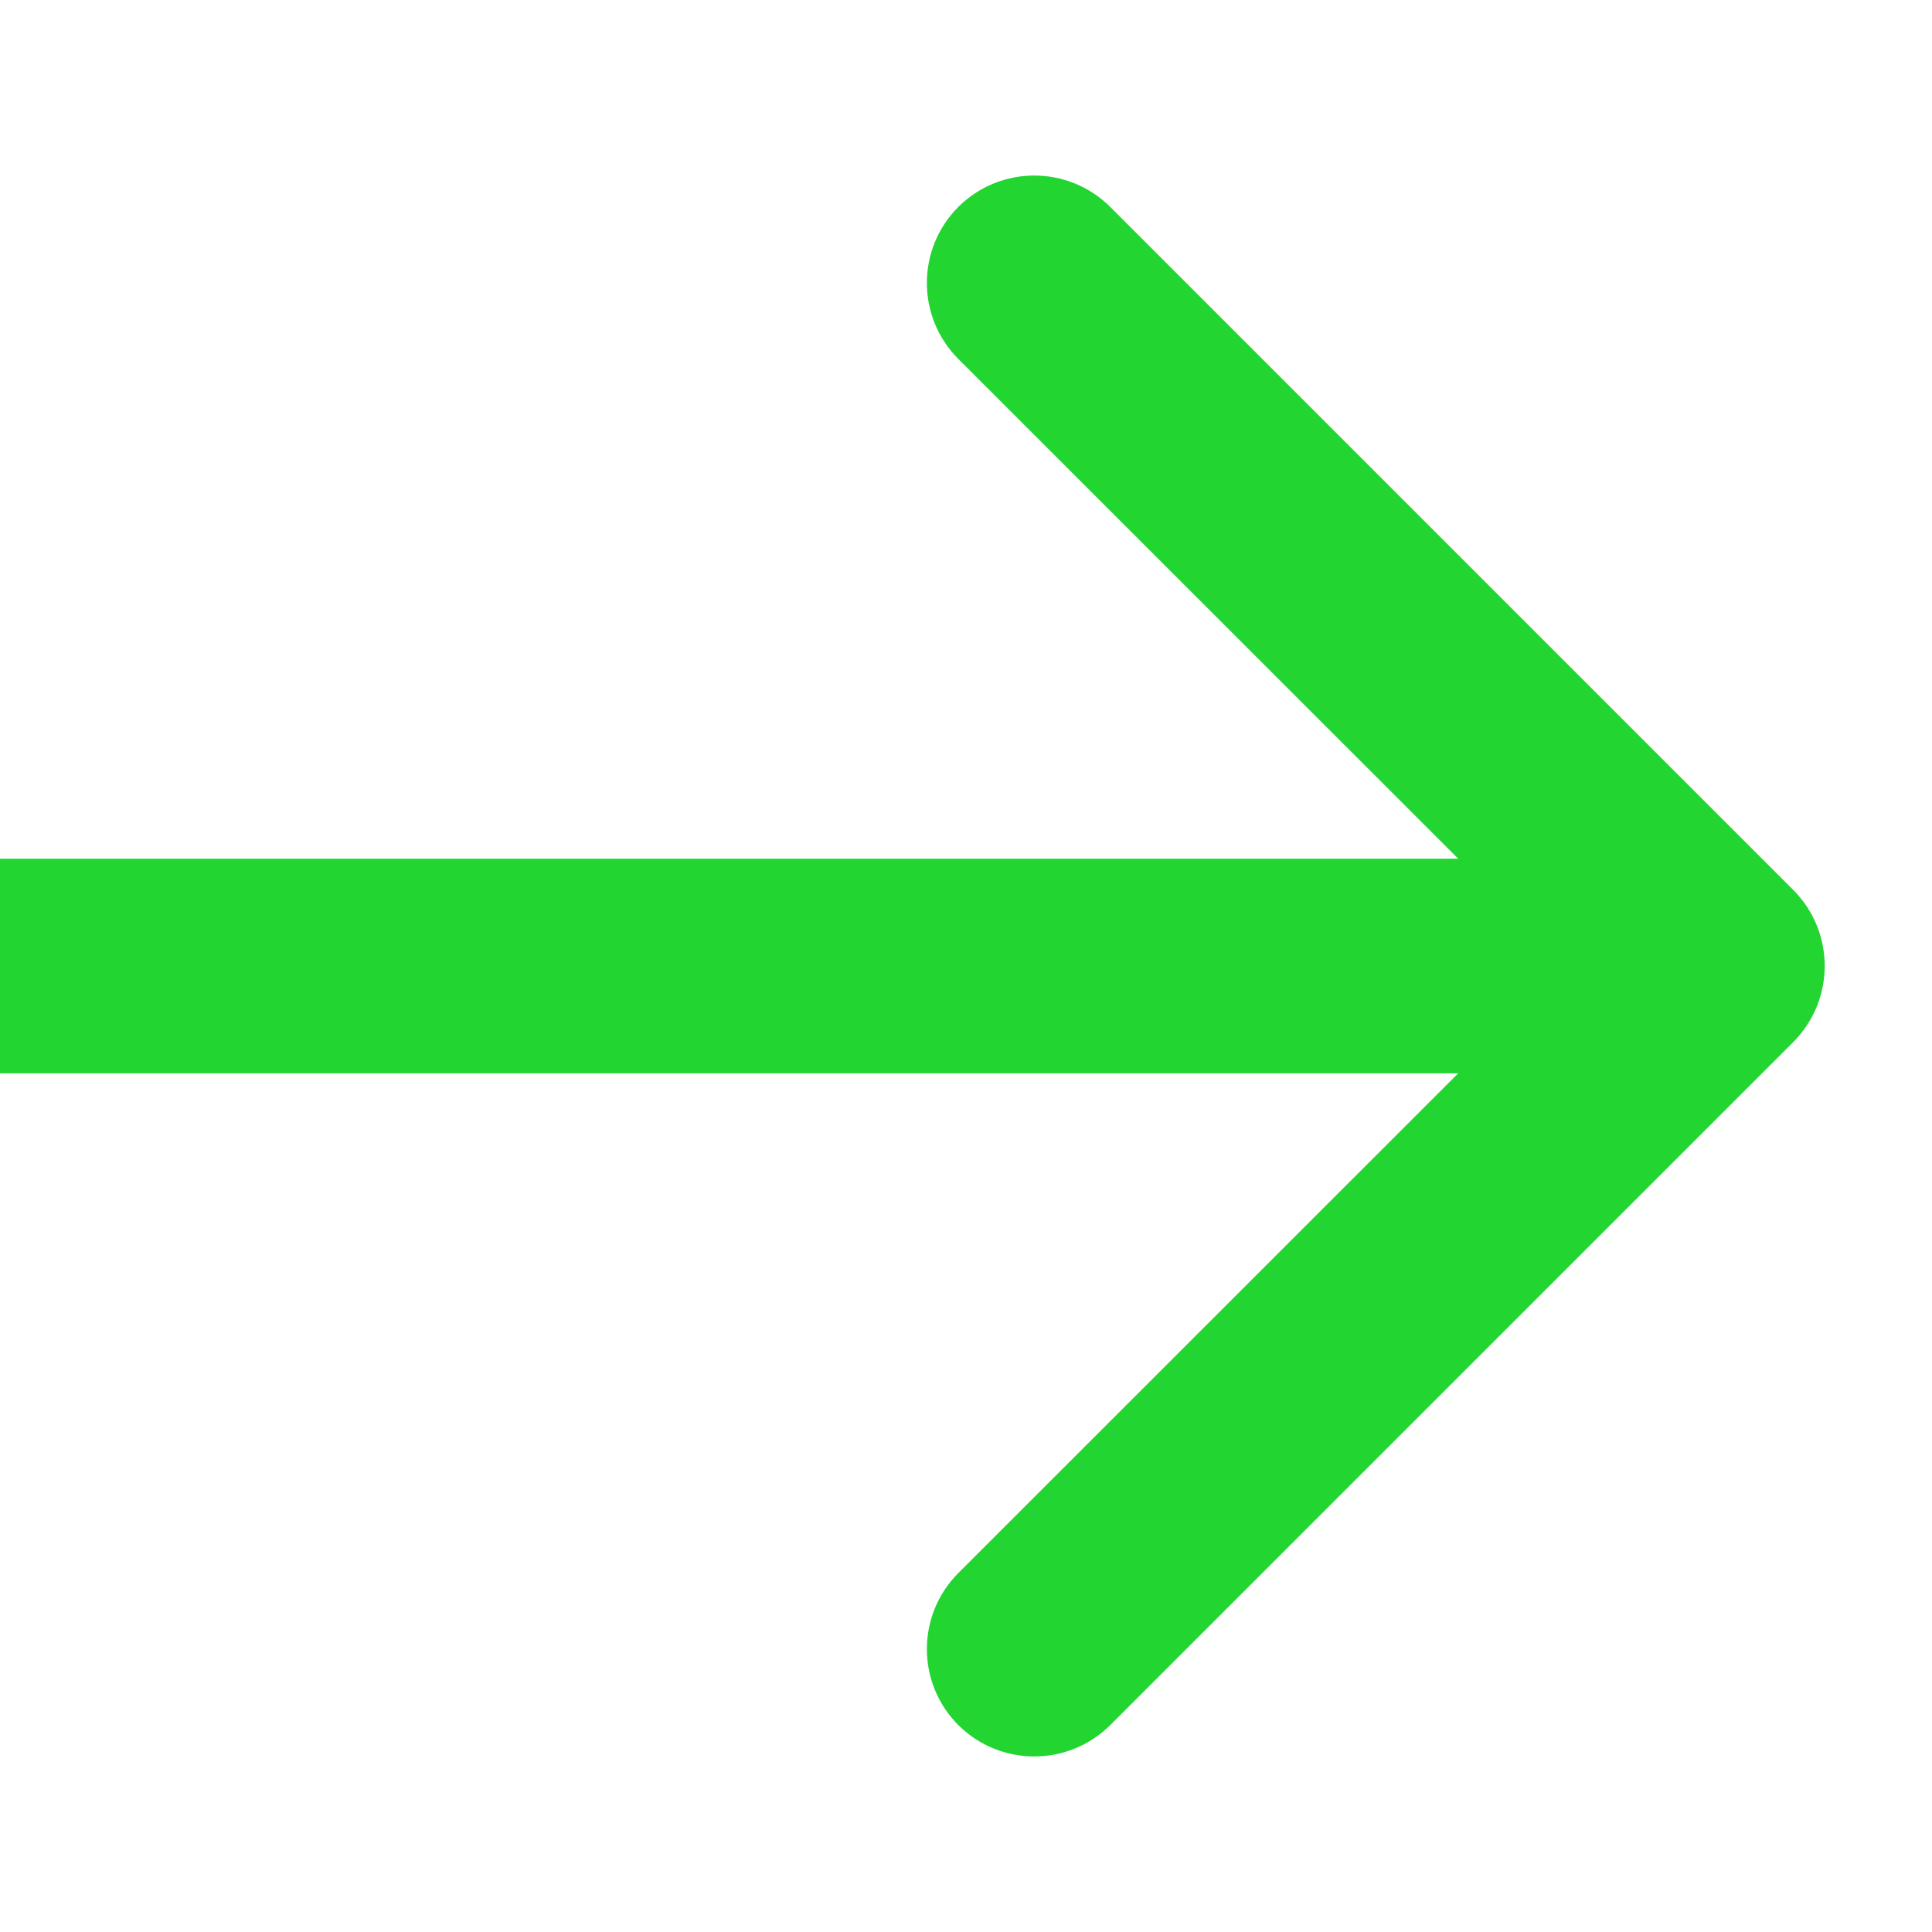
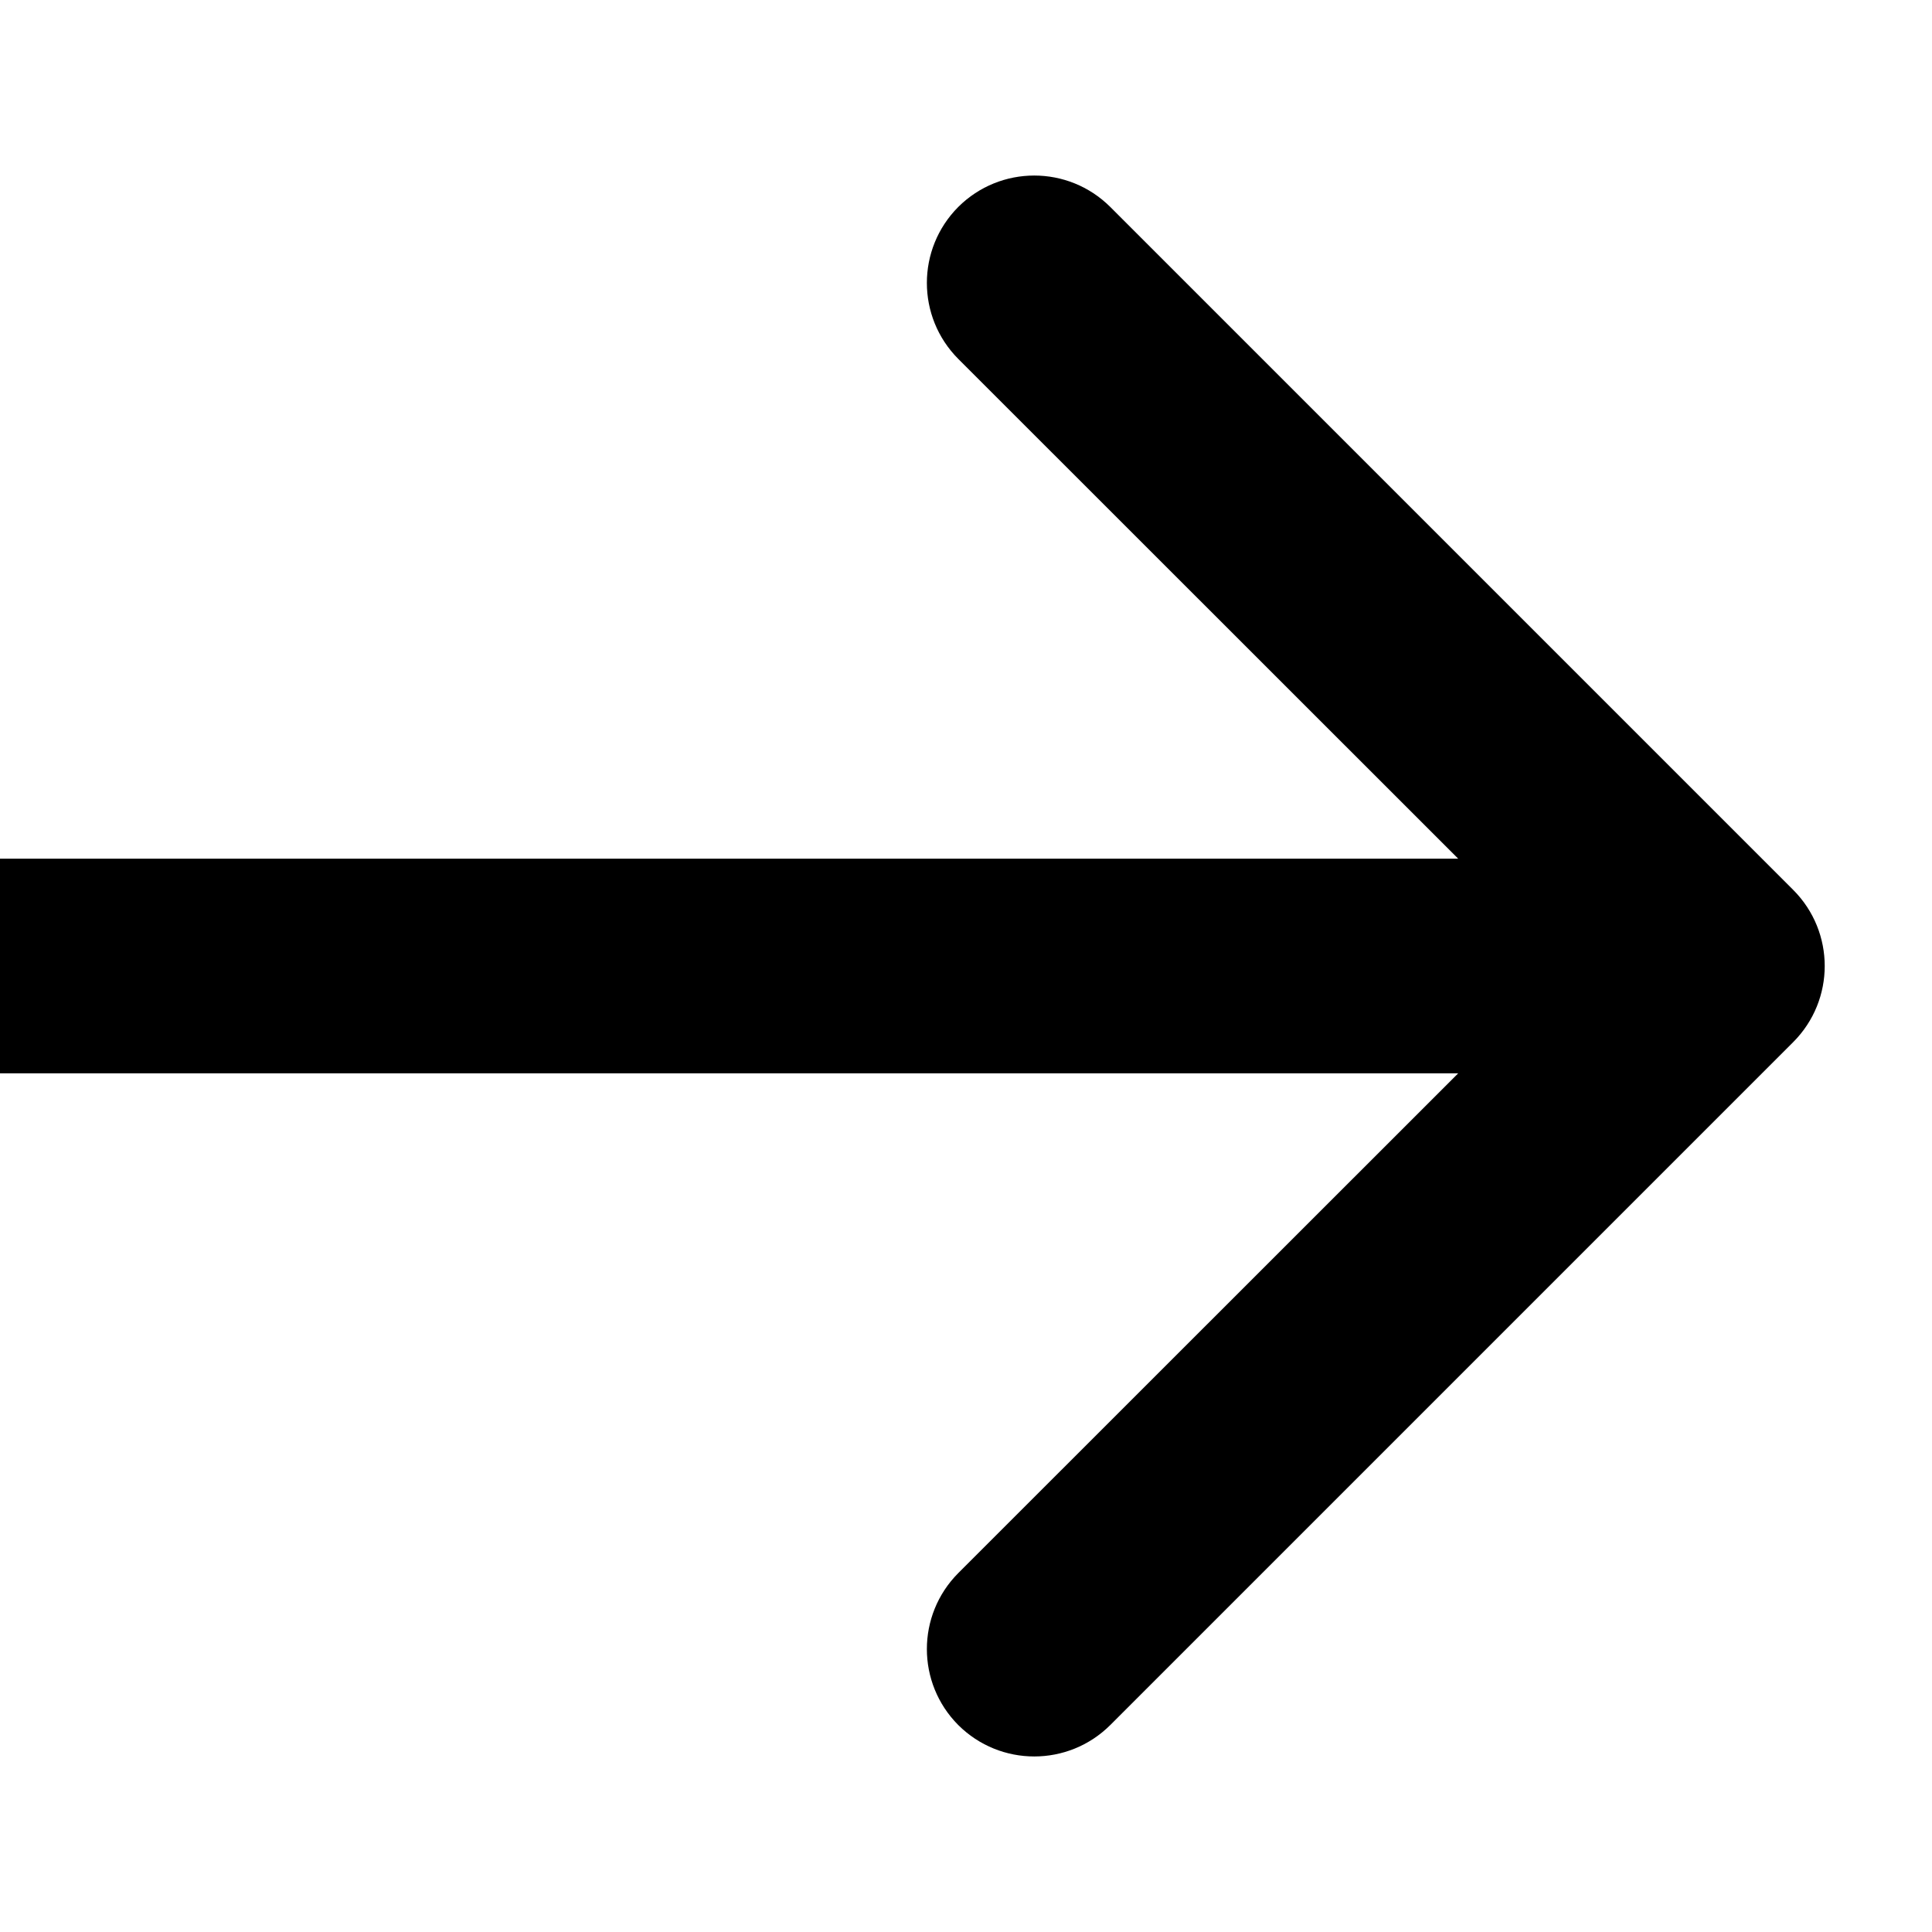
<svg xmlns="http://www.w3.org/2000/svg" width="9" height="9" viewBox="0 0 9 9" fill="none">
-   <path d="M8.354 4.854C8.549 4.658 8.549 4.342 8.354 4.146L5.172 0.964C4.976 0.769 4.66 0.769 4.464 0.964C4.269 1.16 4.269 1.476 4.464 1.672L7.293 4.5L4.464 7.328C4.269 7.524 4.269 7.84 4.464 8.036C4.66 8.231 4.976 8.231 5.172 8.036L8.354 4.854ZM0 4.5L-4.37114e-08 5L8 5L8 4.5L8 4L4.37114e-08 4L0 4.5Z" fill="#23D530" />
+   <path d="M8.354 4.854C8.549 4.658 8.549 4.342 8.354 4.146L5.172 0.964C4.976 0.769 4.66 0.769 4.464 0.964C4.269 1.16 4.269 1.476 4.464 1.672L7.293 4.5L4.464 7.328C4.269 7.524 4.269 7.84 4.464 8.036C4.66 8.231 4.976 8.231 5.172 8.036L8.354 4.854ZM0 4.5L-4.37114e-08 5L8 5L8 4.5L8 4L4.37114e-08 4L0 4.5Z" fill="currentColor" />
</svg>
